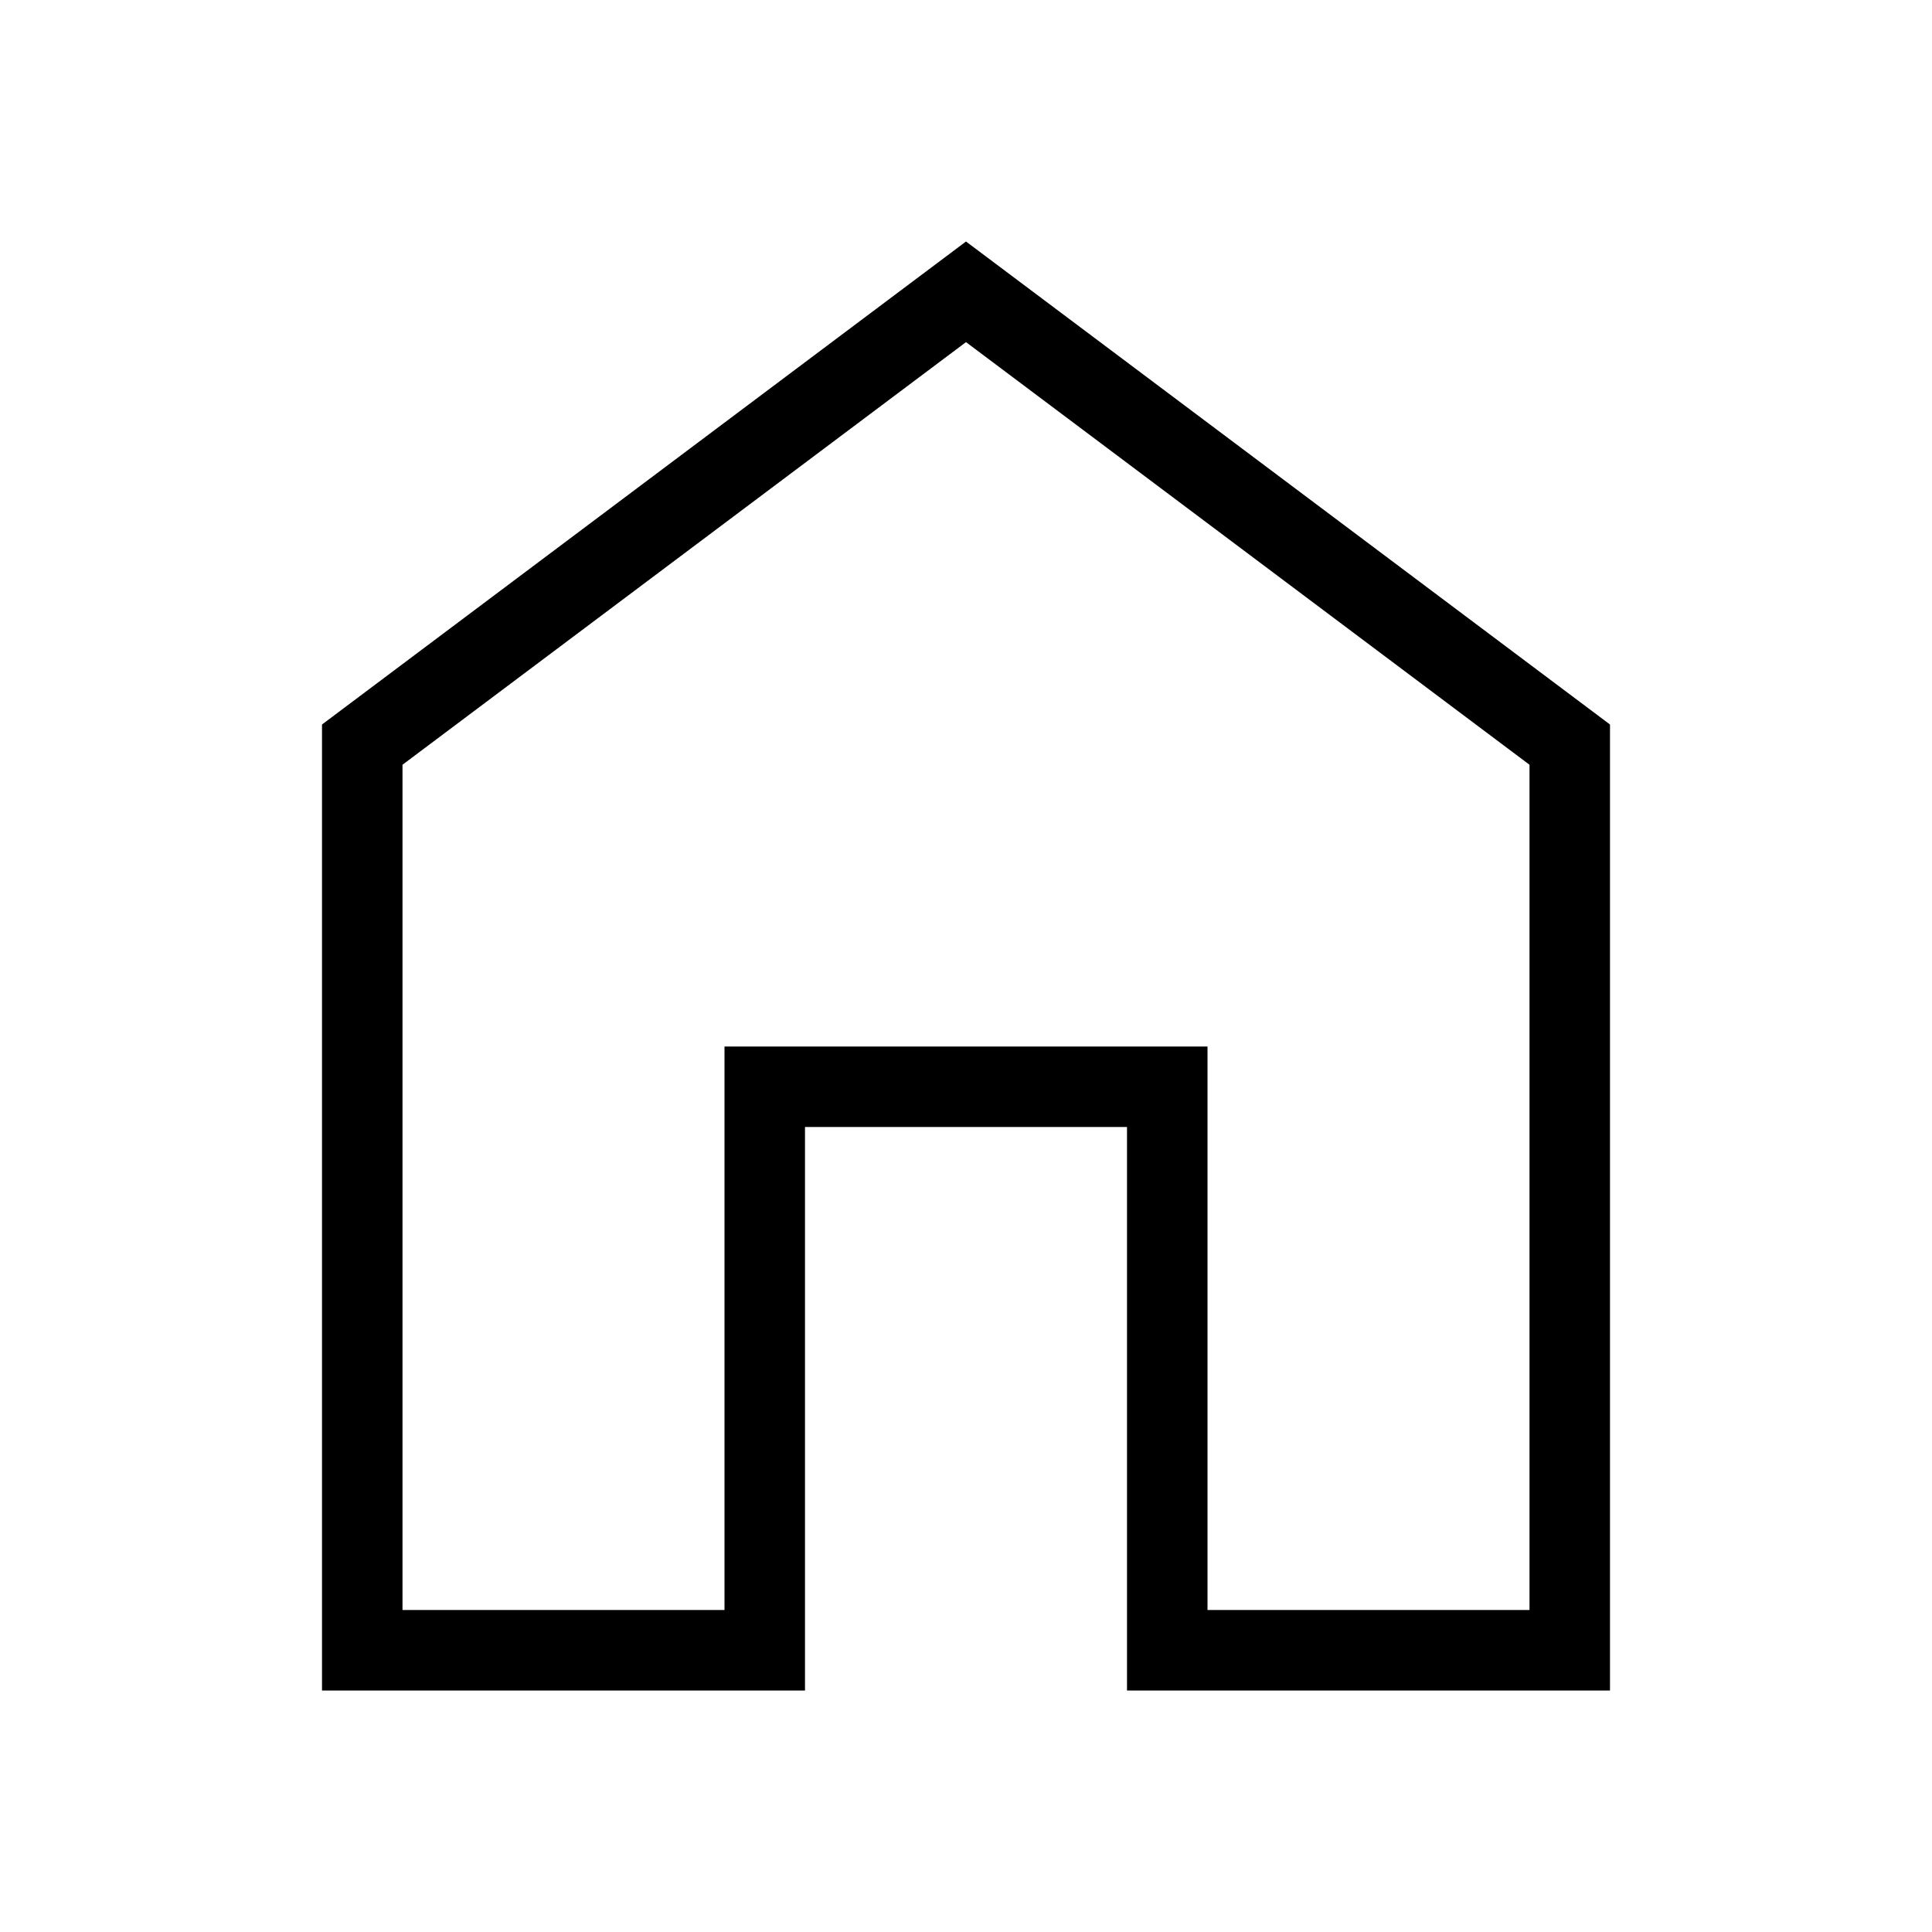
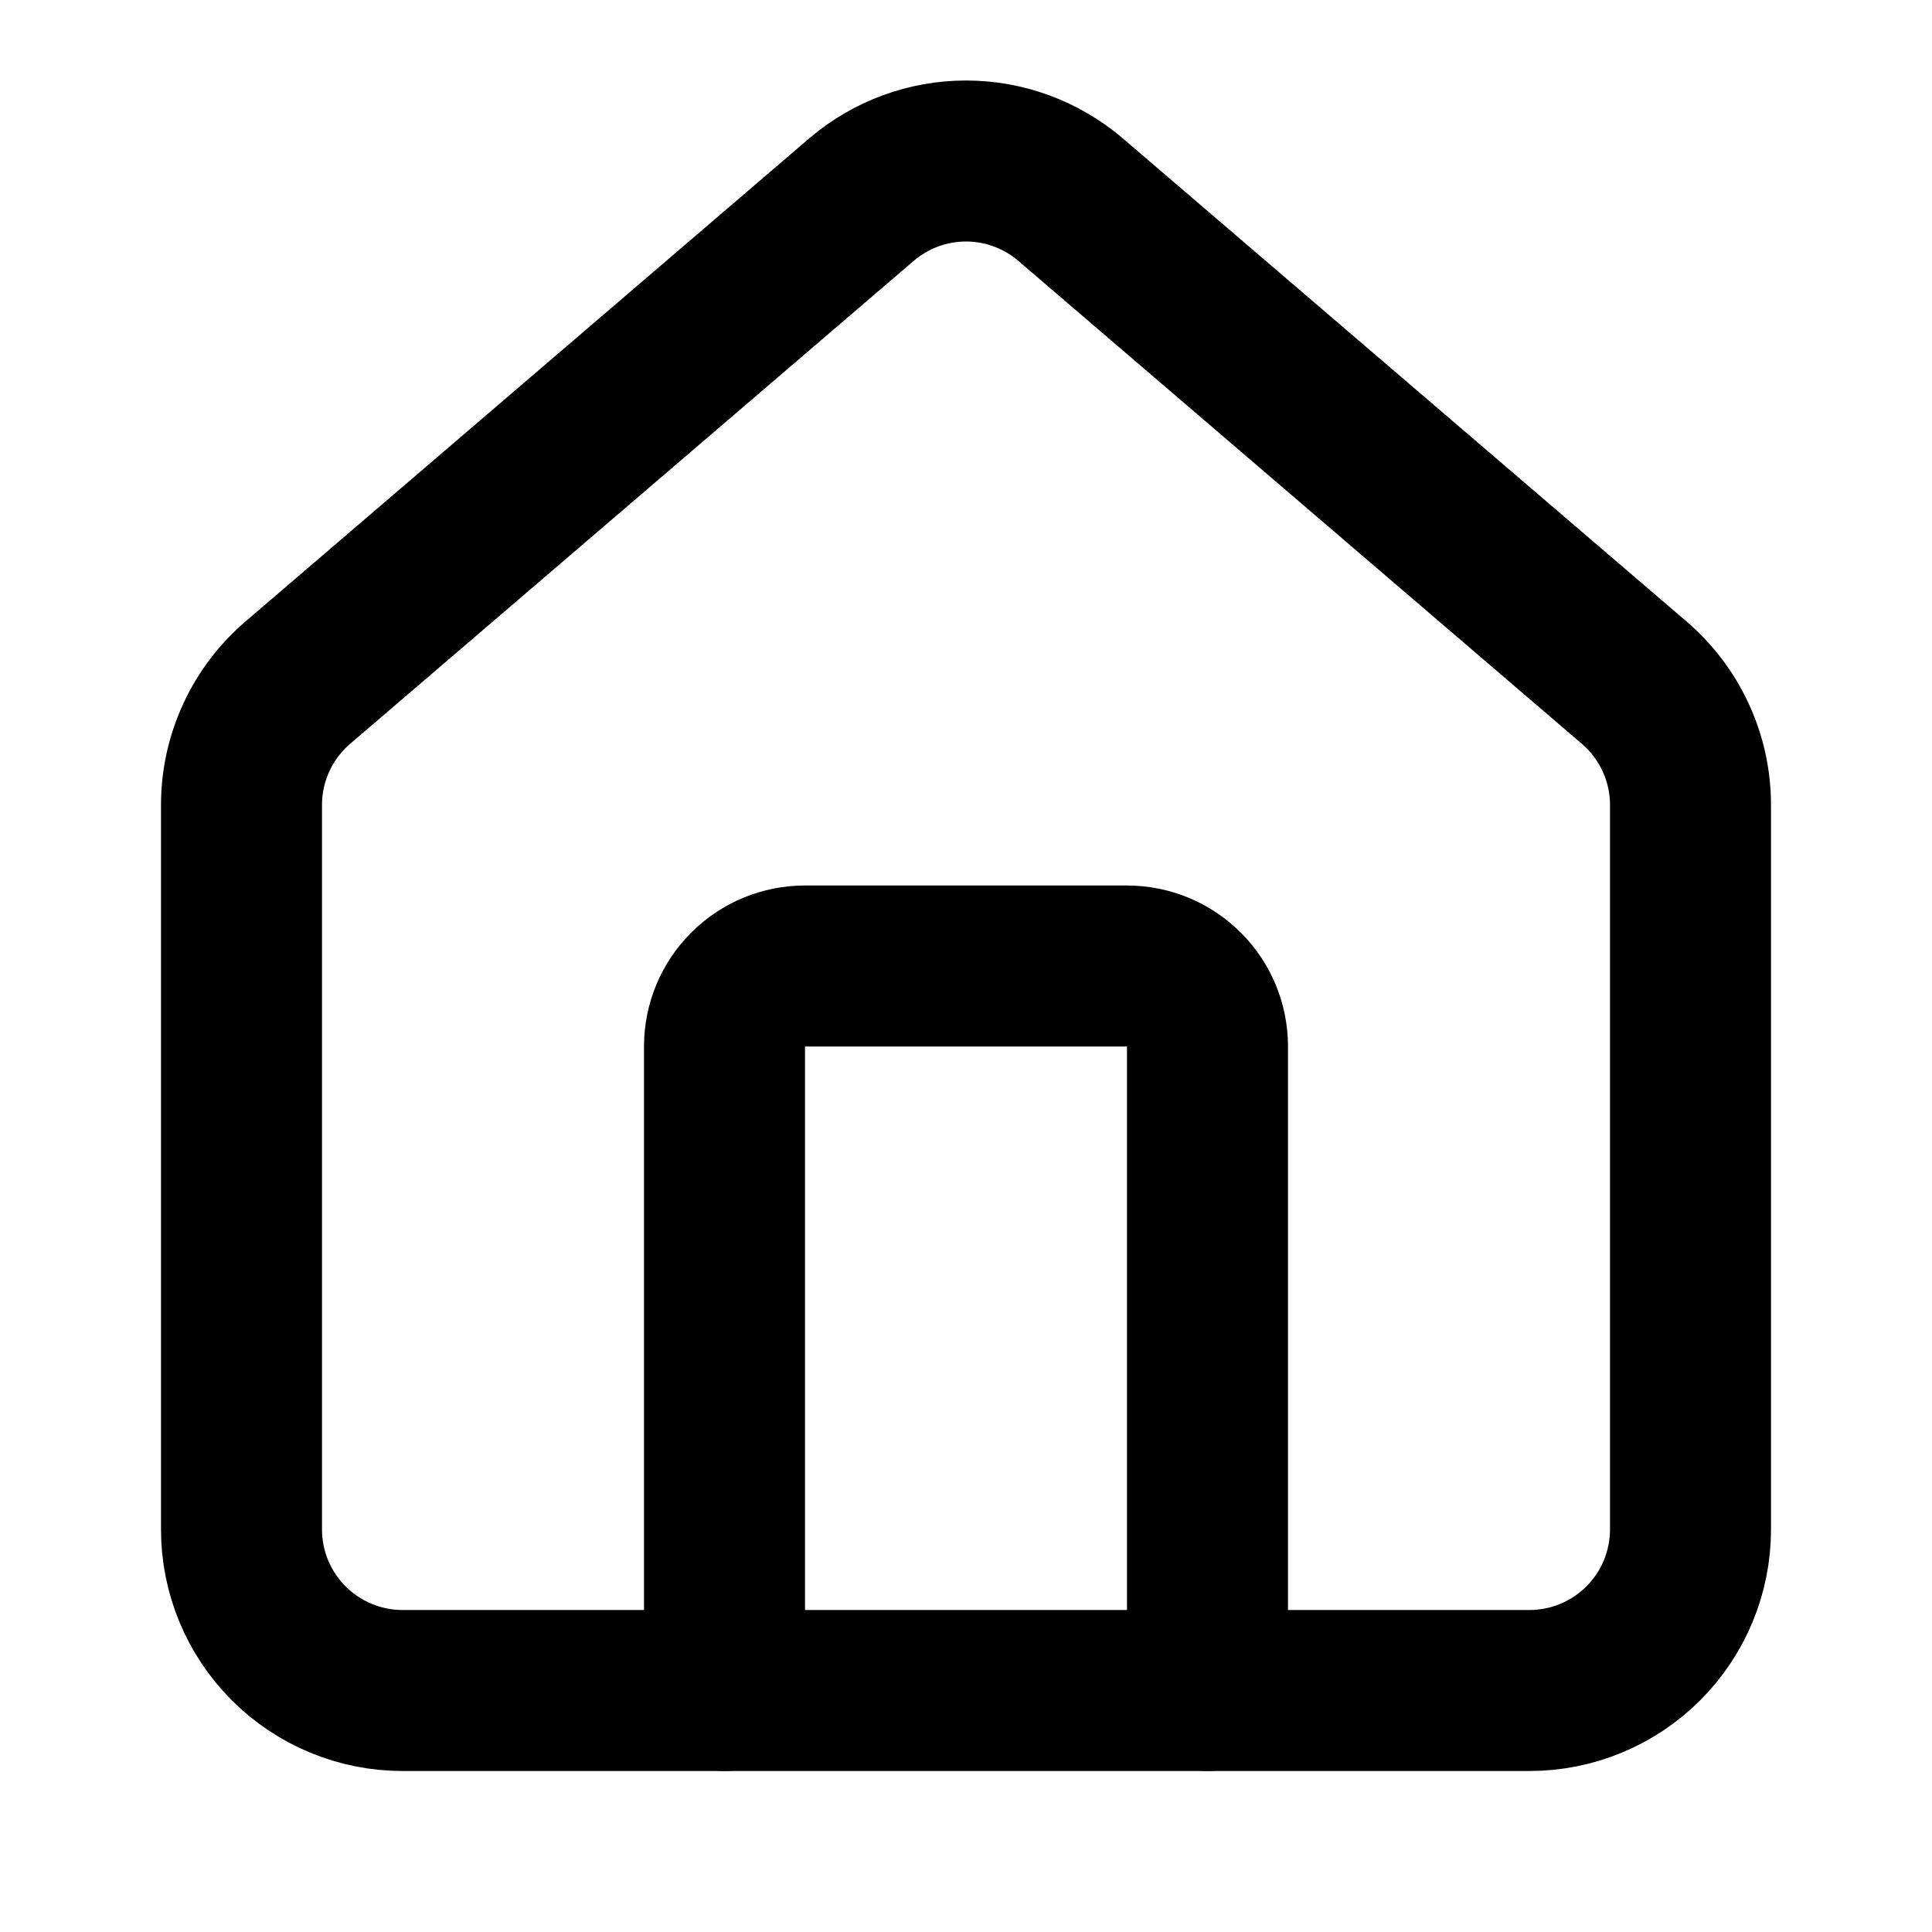
<svg xmlns="http://www.w3.org/2000/svg" width="24" height="24" viewBox="0 0 24 24" fill="none">
-   <mask id="mask0_185_84" style="mask-type:alpha" maskUnits="userSpaceOnUse" x="0" y="0" width="24" height="24">
-     <rect width="24" height="24" fill="#D9D9D9" />
-   </mask>
-   <g mask="url(#mask0_185_84)">
-     <path d="M19.5 9.25V20.5H14.5V13.5H9.5V20.5H4.5V9.25L12 3.625L19.5 9.25Z" stroke="black" />
-   </g>
+   <path d="M15 21V13C15 12.735 14.895 12.48 14.707 12.293C14.52 12.105 14.265 12 14 12H10C9.735 12 9.48 12.105 9.293 12.293C9.105 12.48 9 12.735 9 13V21" stroke="currentColor" stroke-width="2" stroke-linecap="round" stroke-linejoin="round" />
+   <path d="M3 10C3 9.709 3.063 9.422 3.186 9.158C3.308 8.894 3.487 8.66 3.709 8.472L10.709 2.473C11.07 2.168 11.527 2 12 2C12.473 2 12.93 2.168 13.291 2.473L20.291 8.472C20.513 8.66 20.692 8.894 20.814 9.158C20.937 9.422 21 9.709 21 10V19C21 19.53 20.789 20.039 20.414 20.414C20.039 20.789 19.53 21 19 21H5C4.47 21 3.961 20.789 3.586 20.414C3.211 20.039 3 19.53 3 19V10Z" stroke="currentColor" stroke-width="2" stroke-linecap="round" stroke-linejoin="round" />
</svg>
